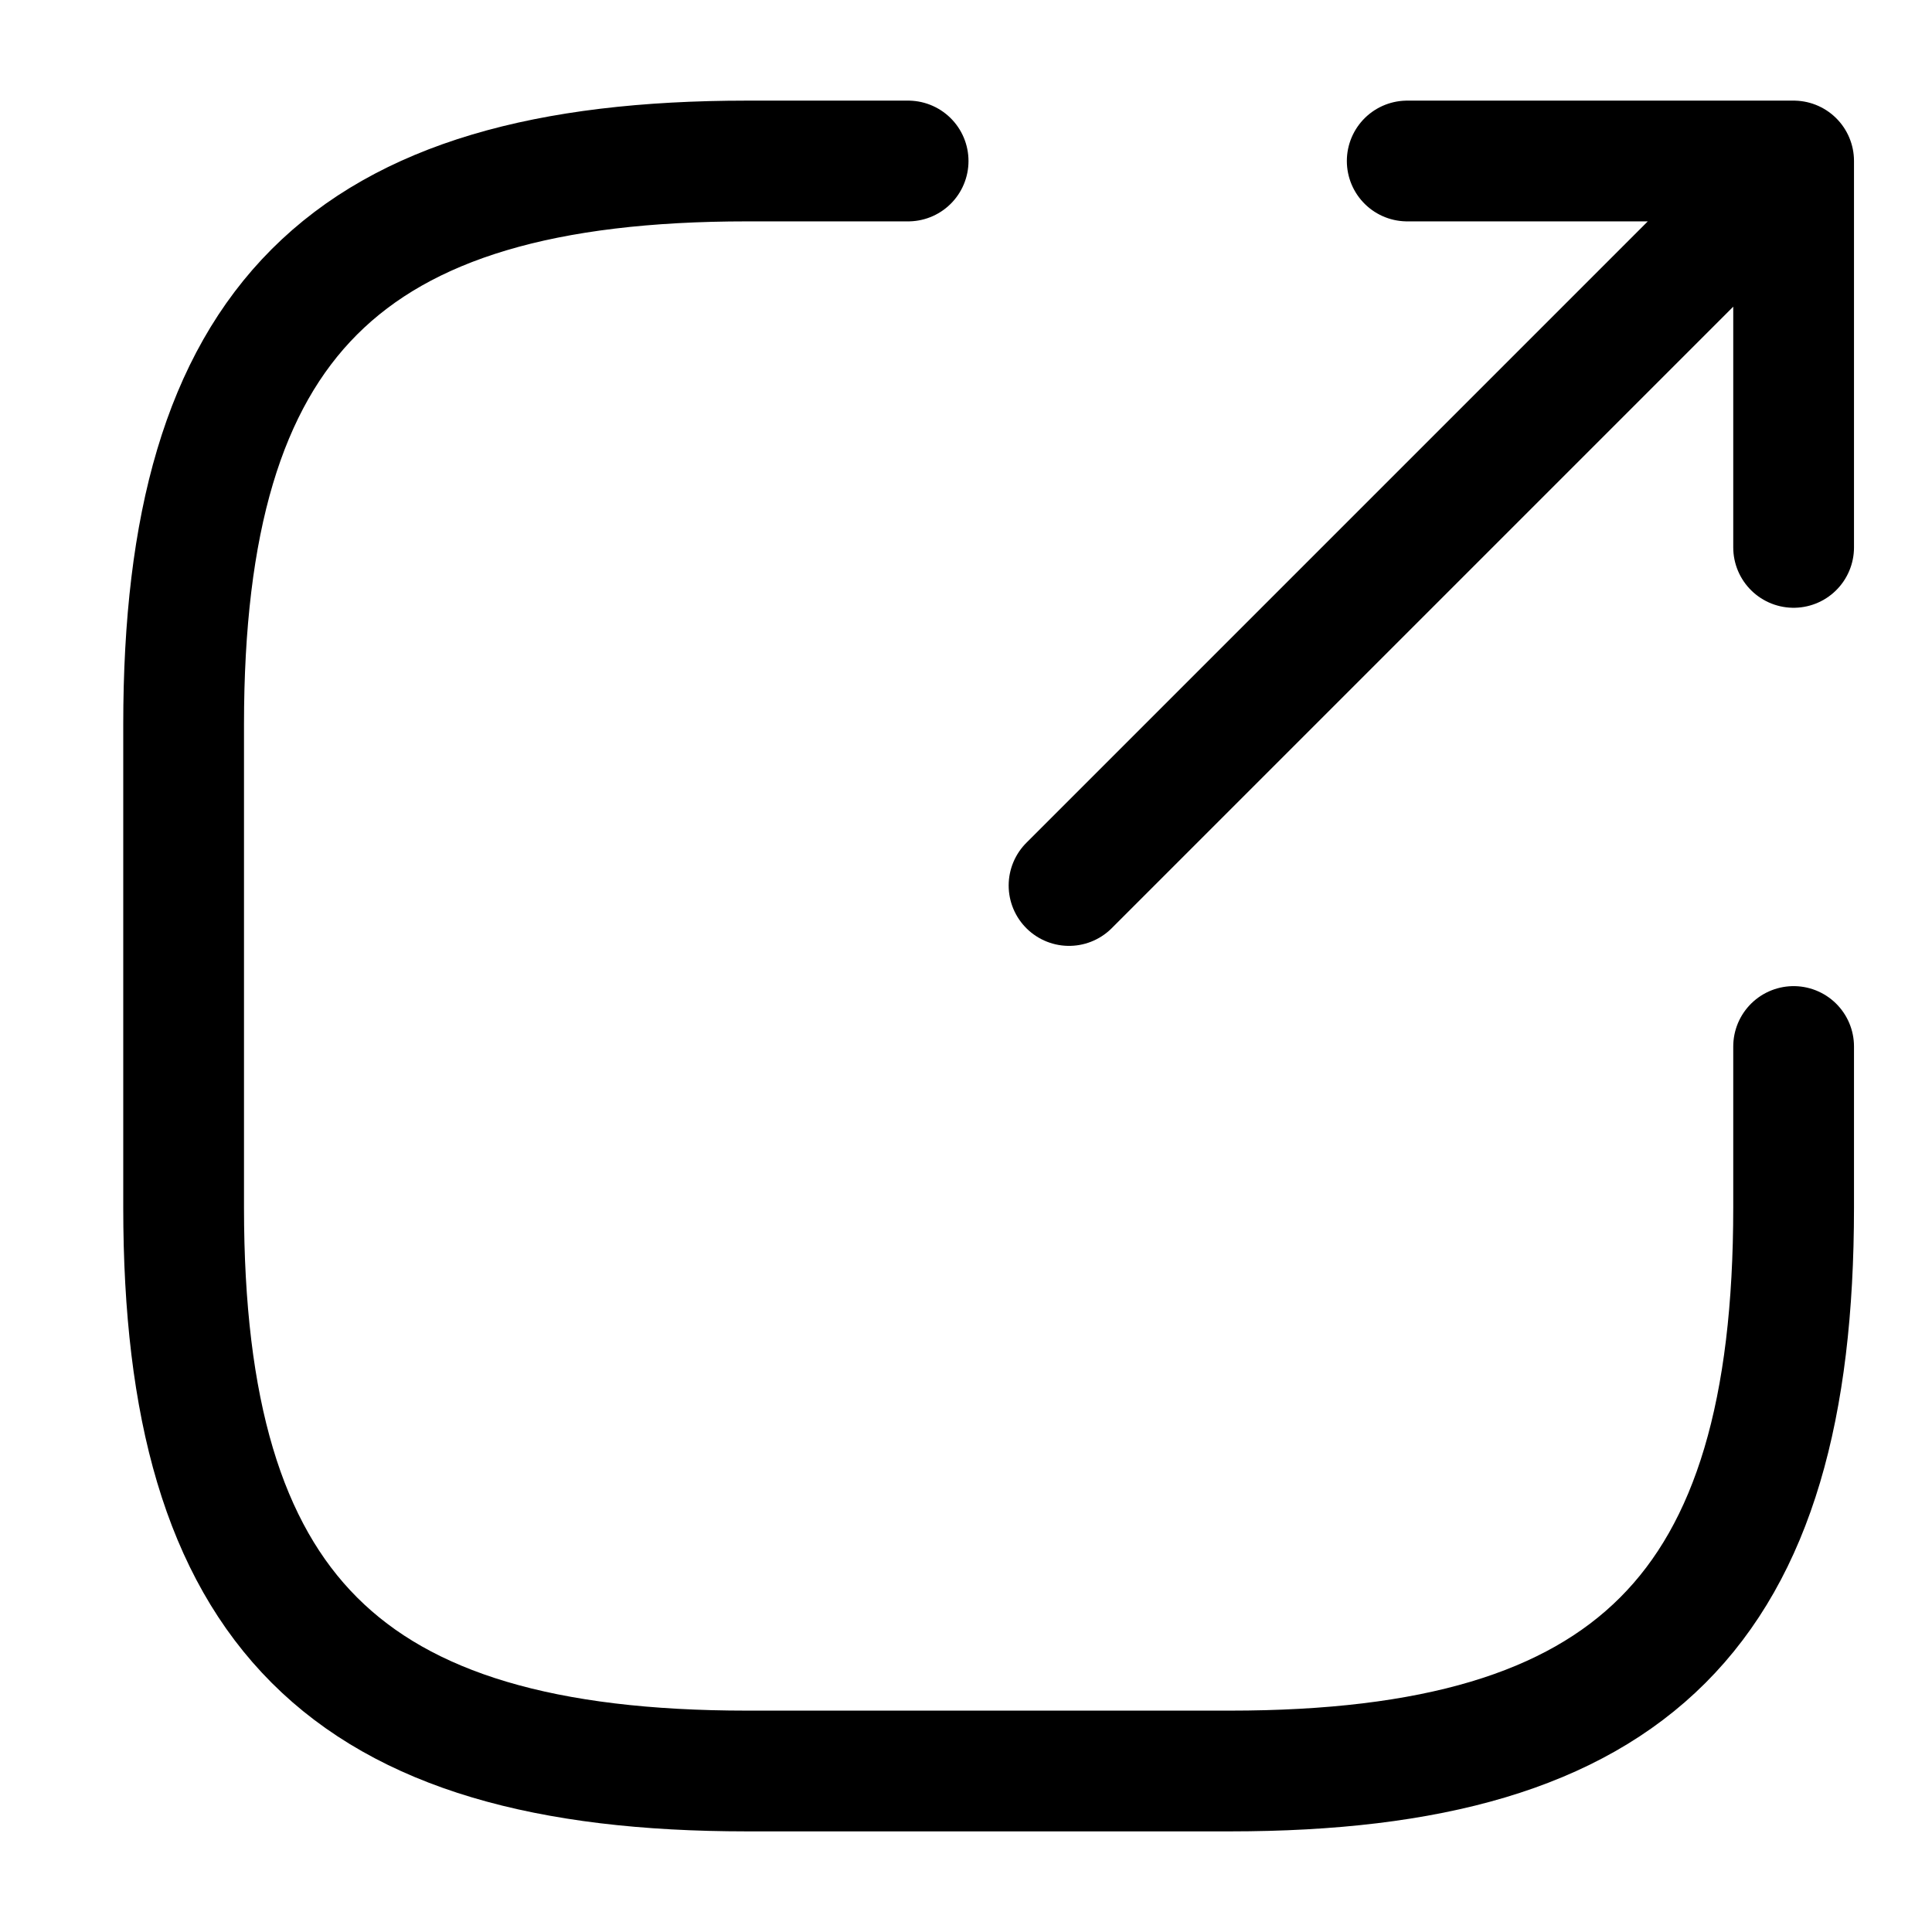
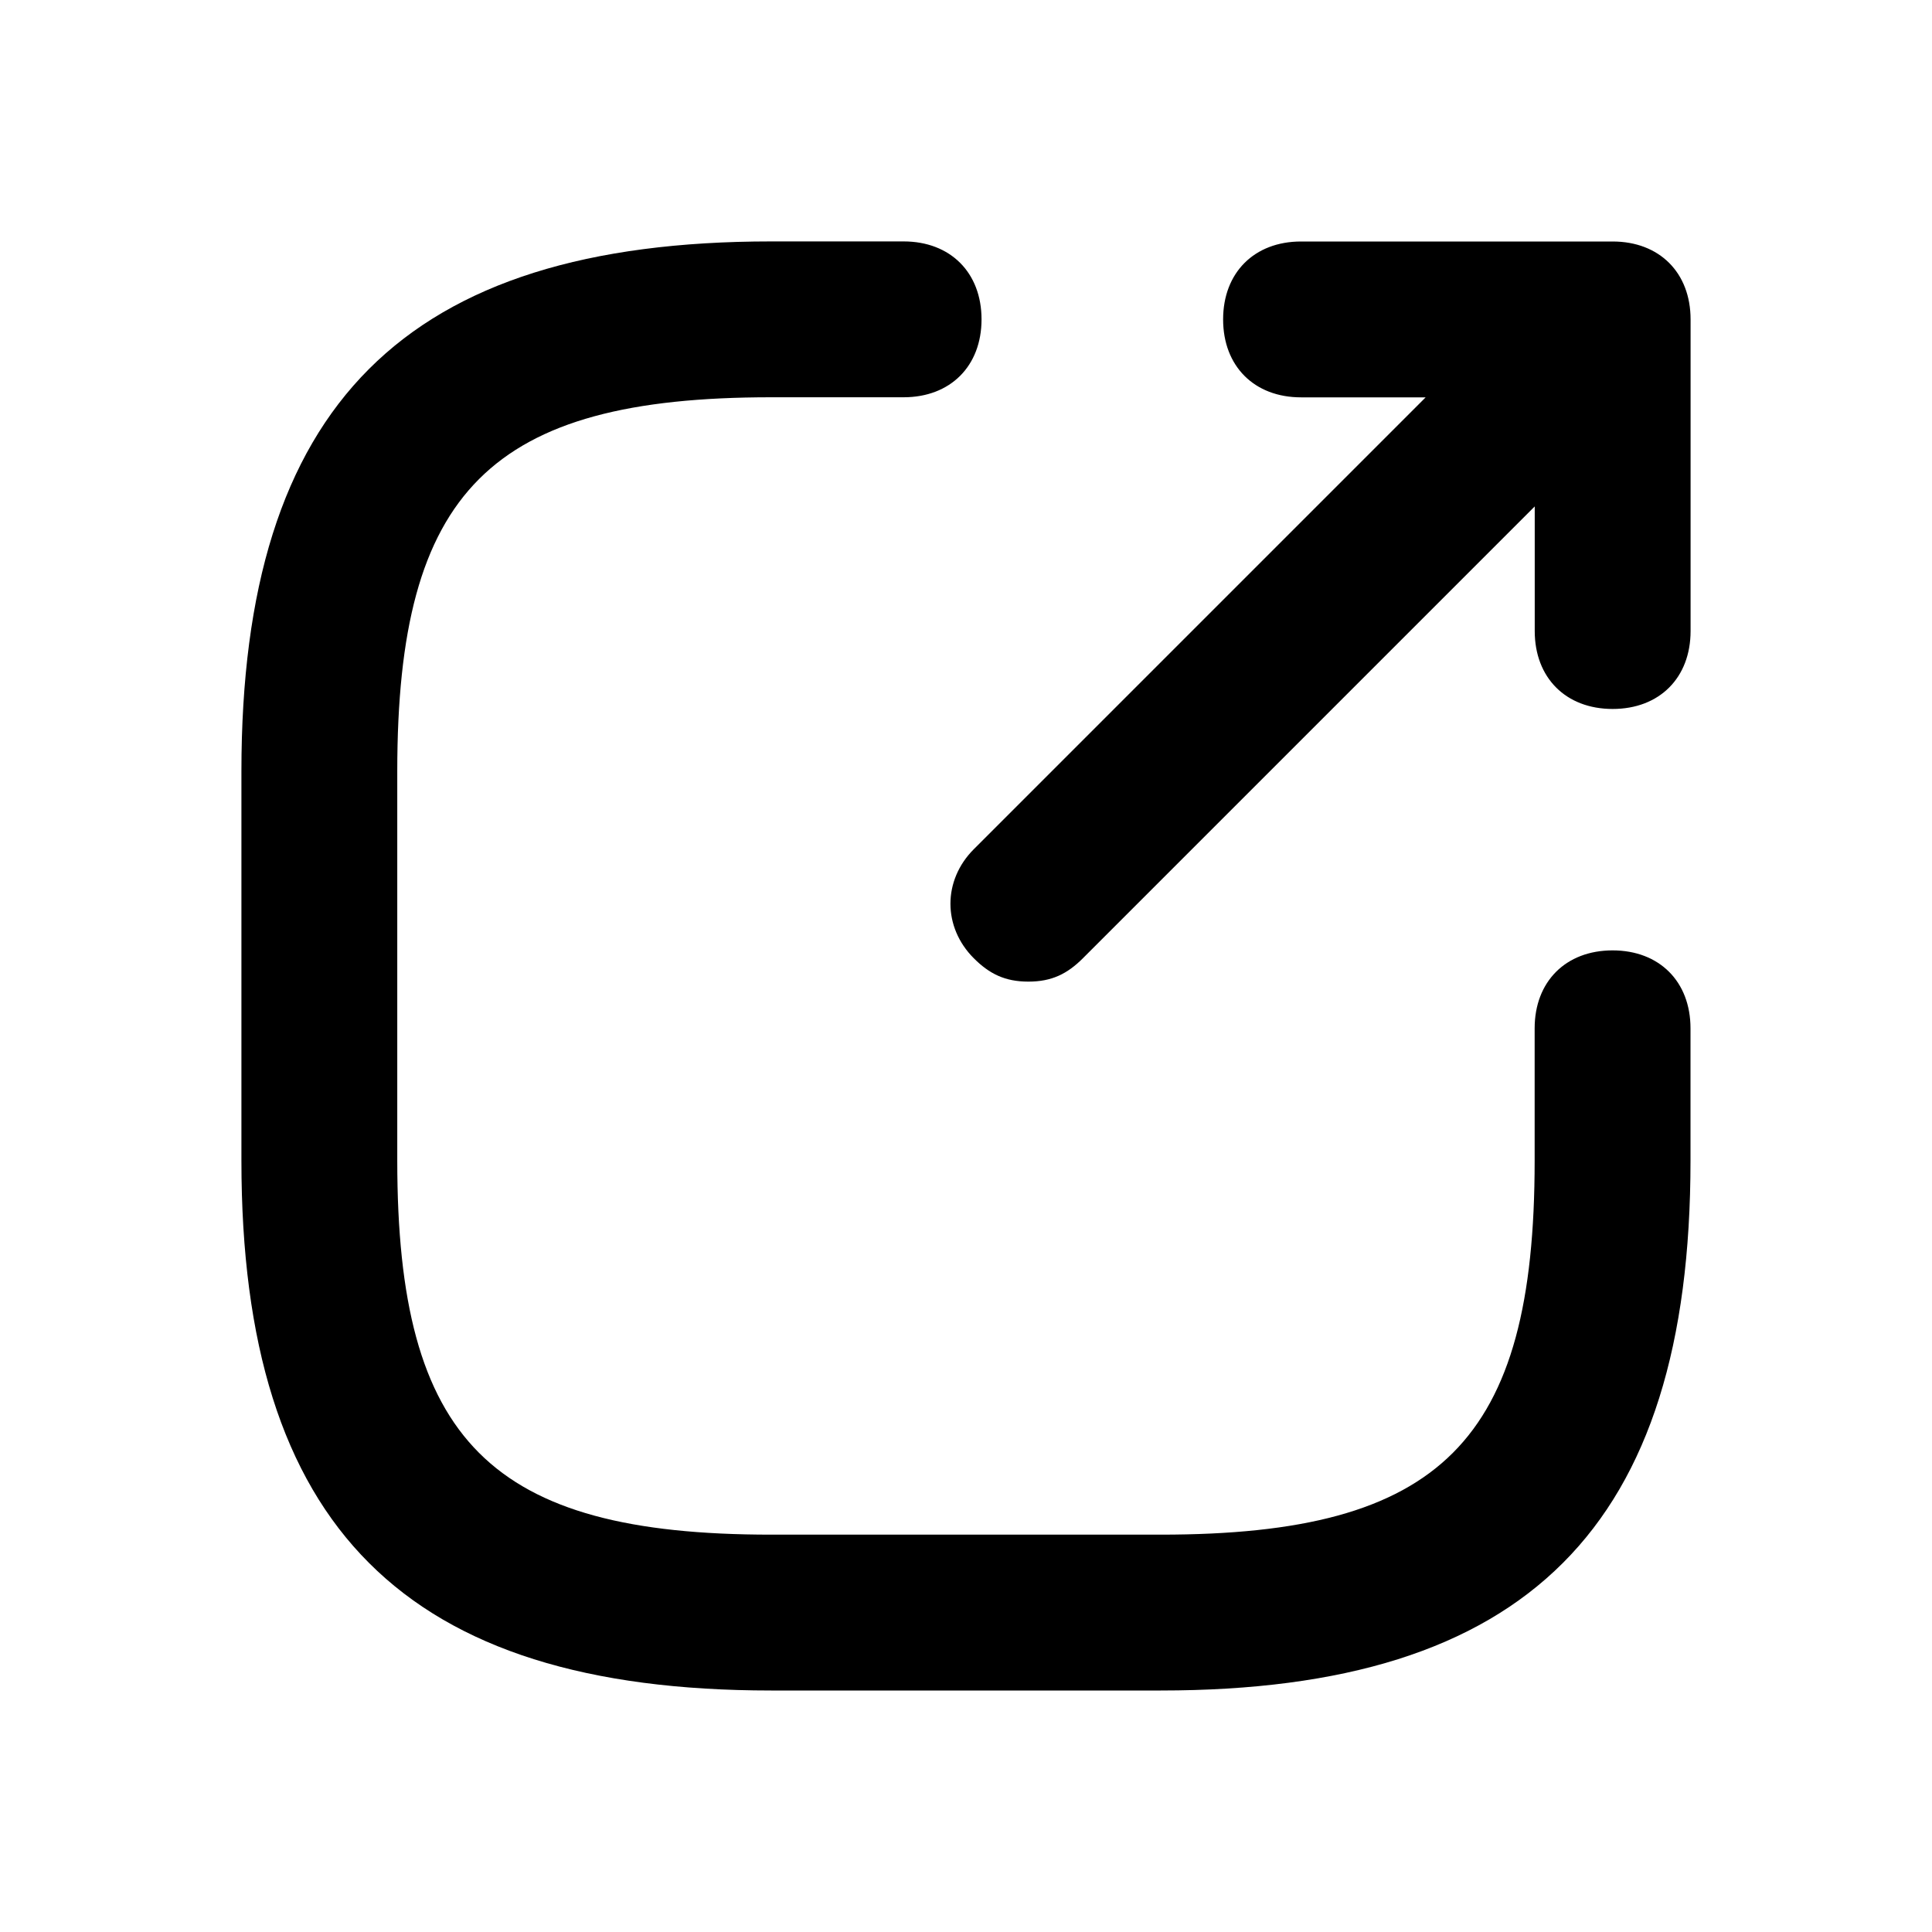
- <svg xmlns="http://www.w3.org/2000/svg" width="24" height="24" viewBox="0 0 24 24" fill="none">
-   <path d="m13.28 11 8.2-8.2m.801 4V2h-4.8m-6.2 0h-2c-5 0-7 2-7 7v6c0 5 2 7 7 7h6c5 0 7-2 7-7v-2" stroke="currentColor" stroke-width="1.5" stroke-linecap="round" stroke-linejoin="round" />
+ <svg xmlns="http://www.w3.org/2000/svg" fill="none" height="24" viewBox="0 0 24 24" width="24">
+   <path d="m14.419 21h-4.839c-4.548 0-6.581-2.032-6.581-6.581v-4.839c0-4.548 2.032-6.581 6.581-6.581h1.645c.581 0 .968.387.968.968 0 .581-.387.968-.968.968h-1.645c-3.484 0-4.645 1.161-4.645 4.645v4.839c0 3.484 1.161 4.645 4.645 4.645h4.839c3.484 0 4.645-1.161 4.645-4.645v-1.645c0-.581.387-.968.968-.968.581 0 .968.387.968.968v1.645c0 4.548-2.032 6.581-6.581 6.581zm-1.645-8.806c-.29 0-.484-.097-.677-.29-.387-.387-.387-.968 0-1.355l5.613-5.613h-1.548c-.581 0-.968-.387-.968-.968 0-.581.387-.968.968-.968h3.871c.581 0 .968.387.968.968v3.871c0 .581-.387.968-.968.968-.581 0-.968-.387-.968-.968v-1.548l-5.613 5.613c-.194.194-.387.29-.677.29z" fill="currentColor" />
</svg>
